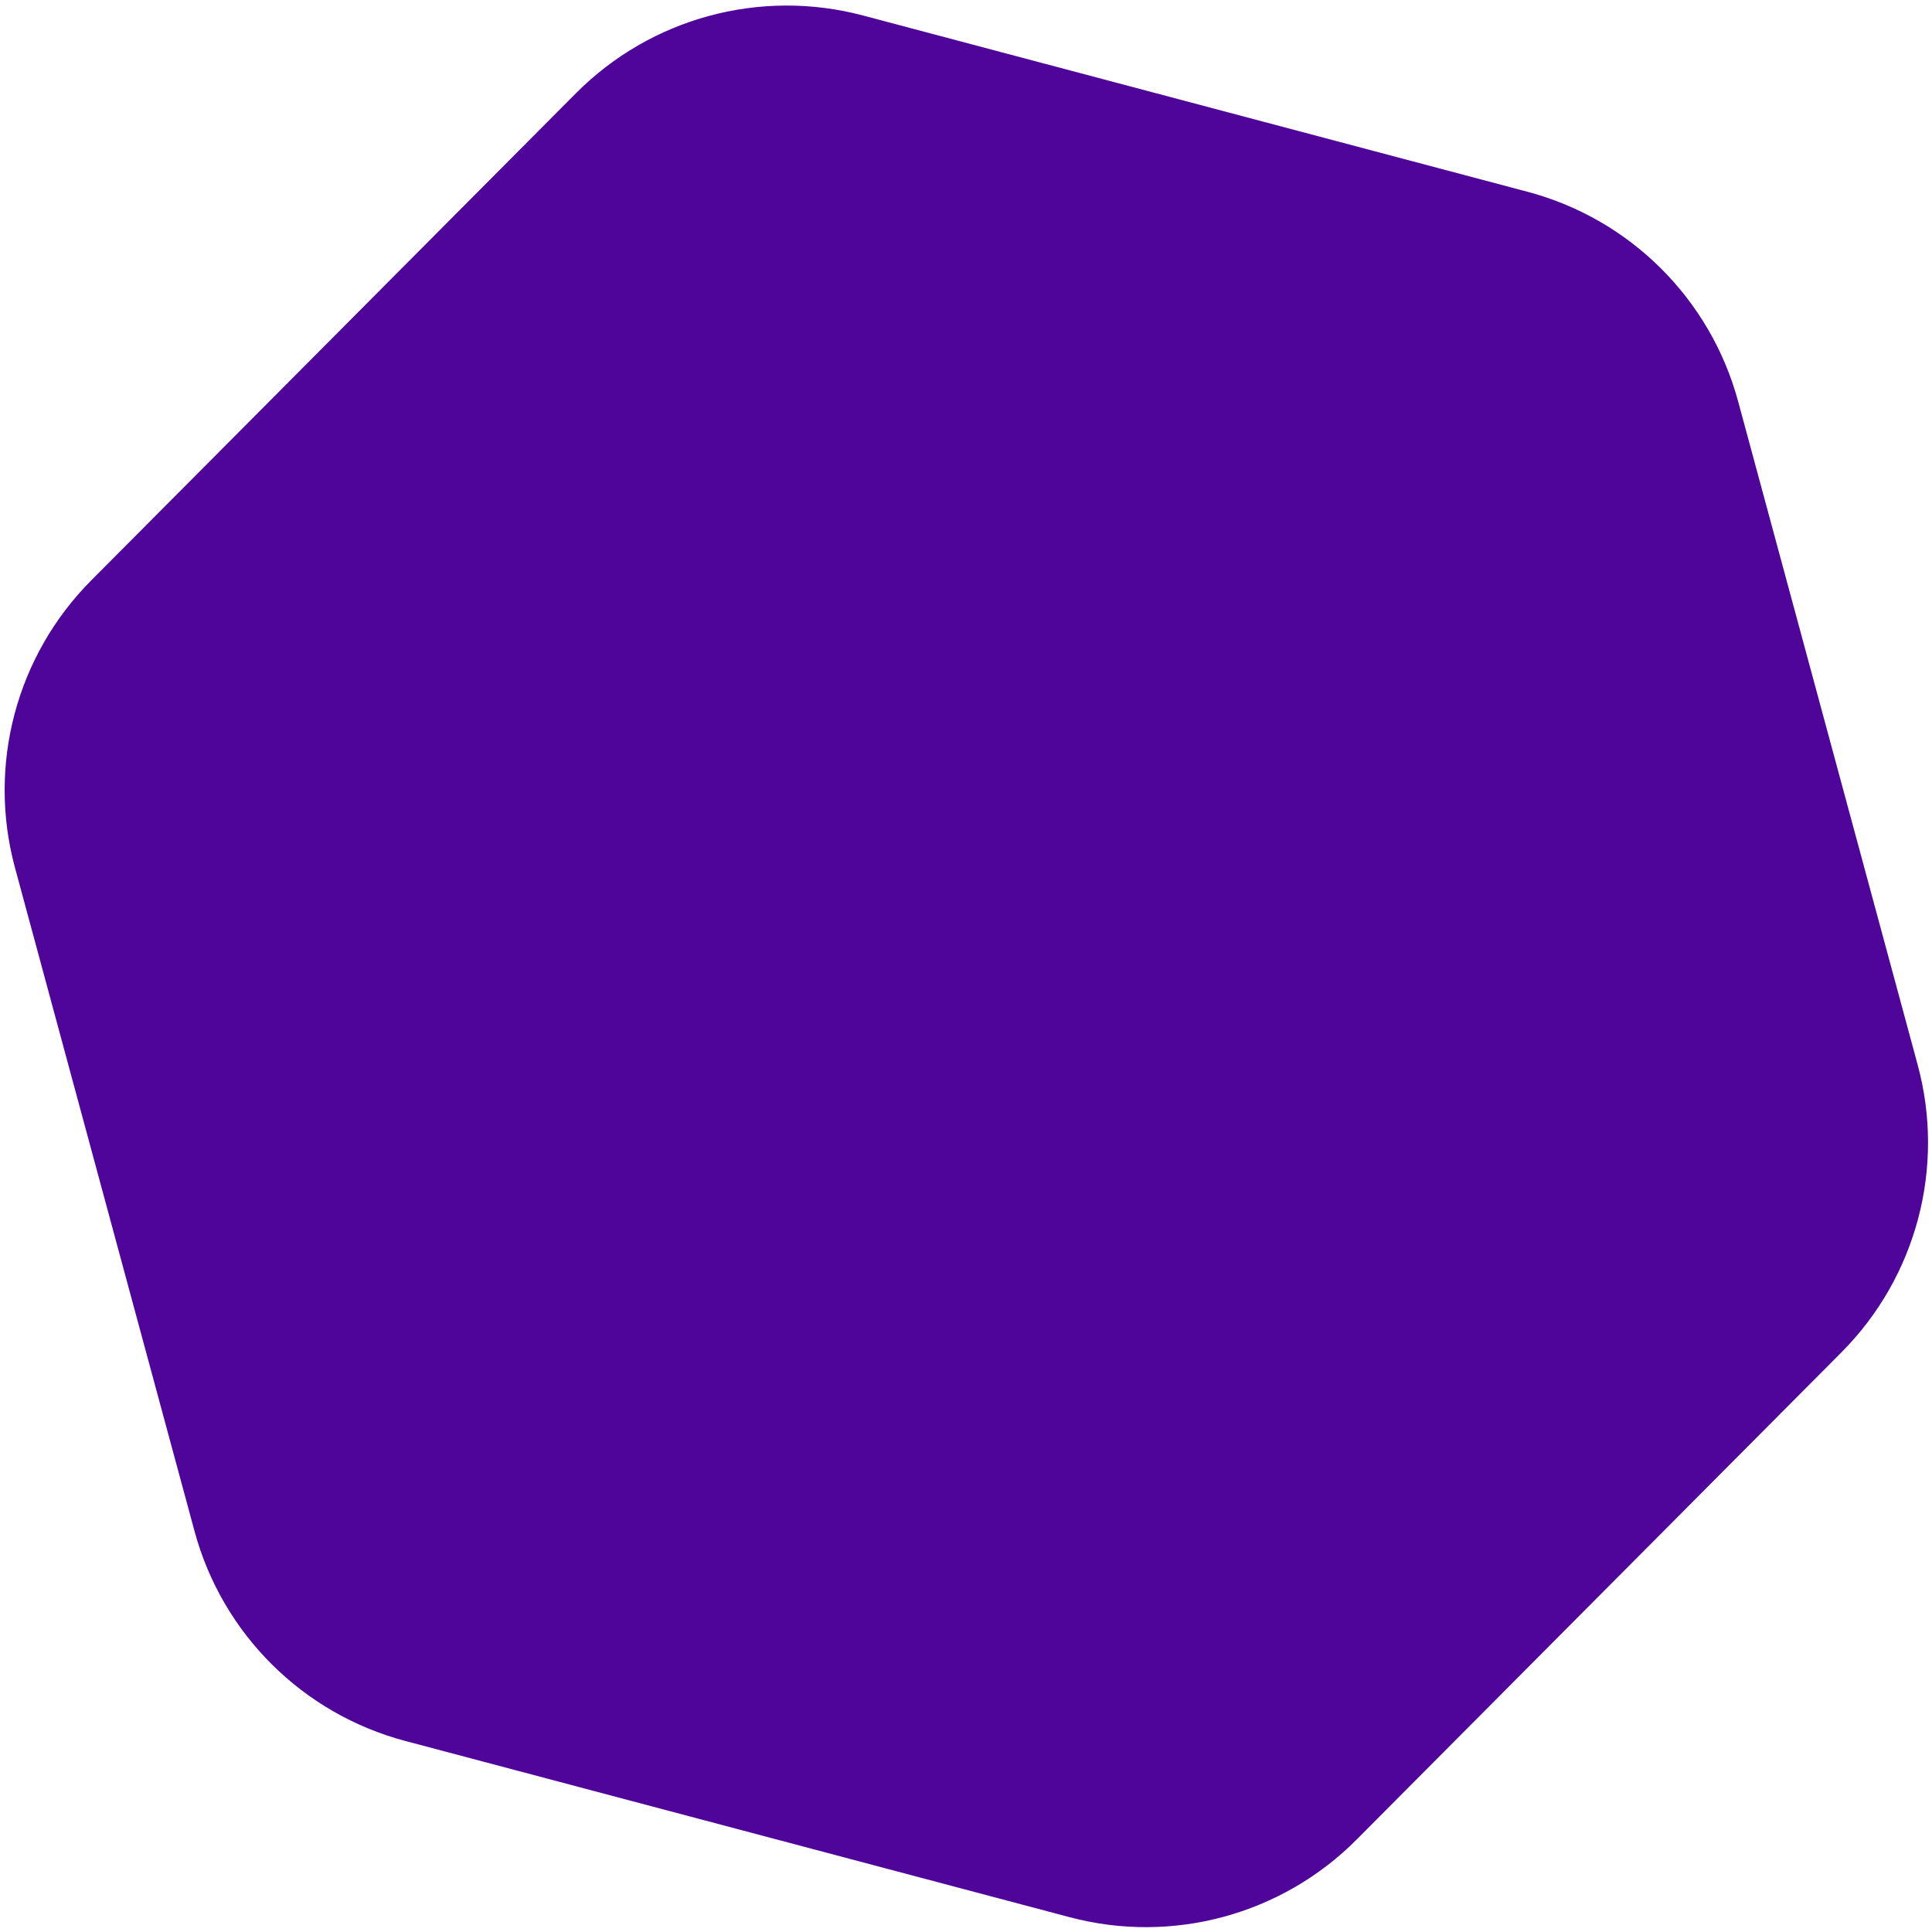
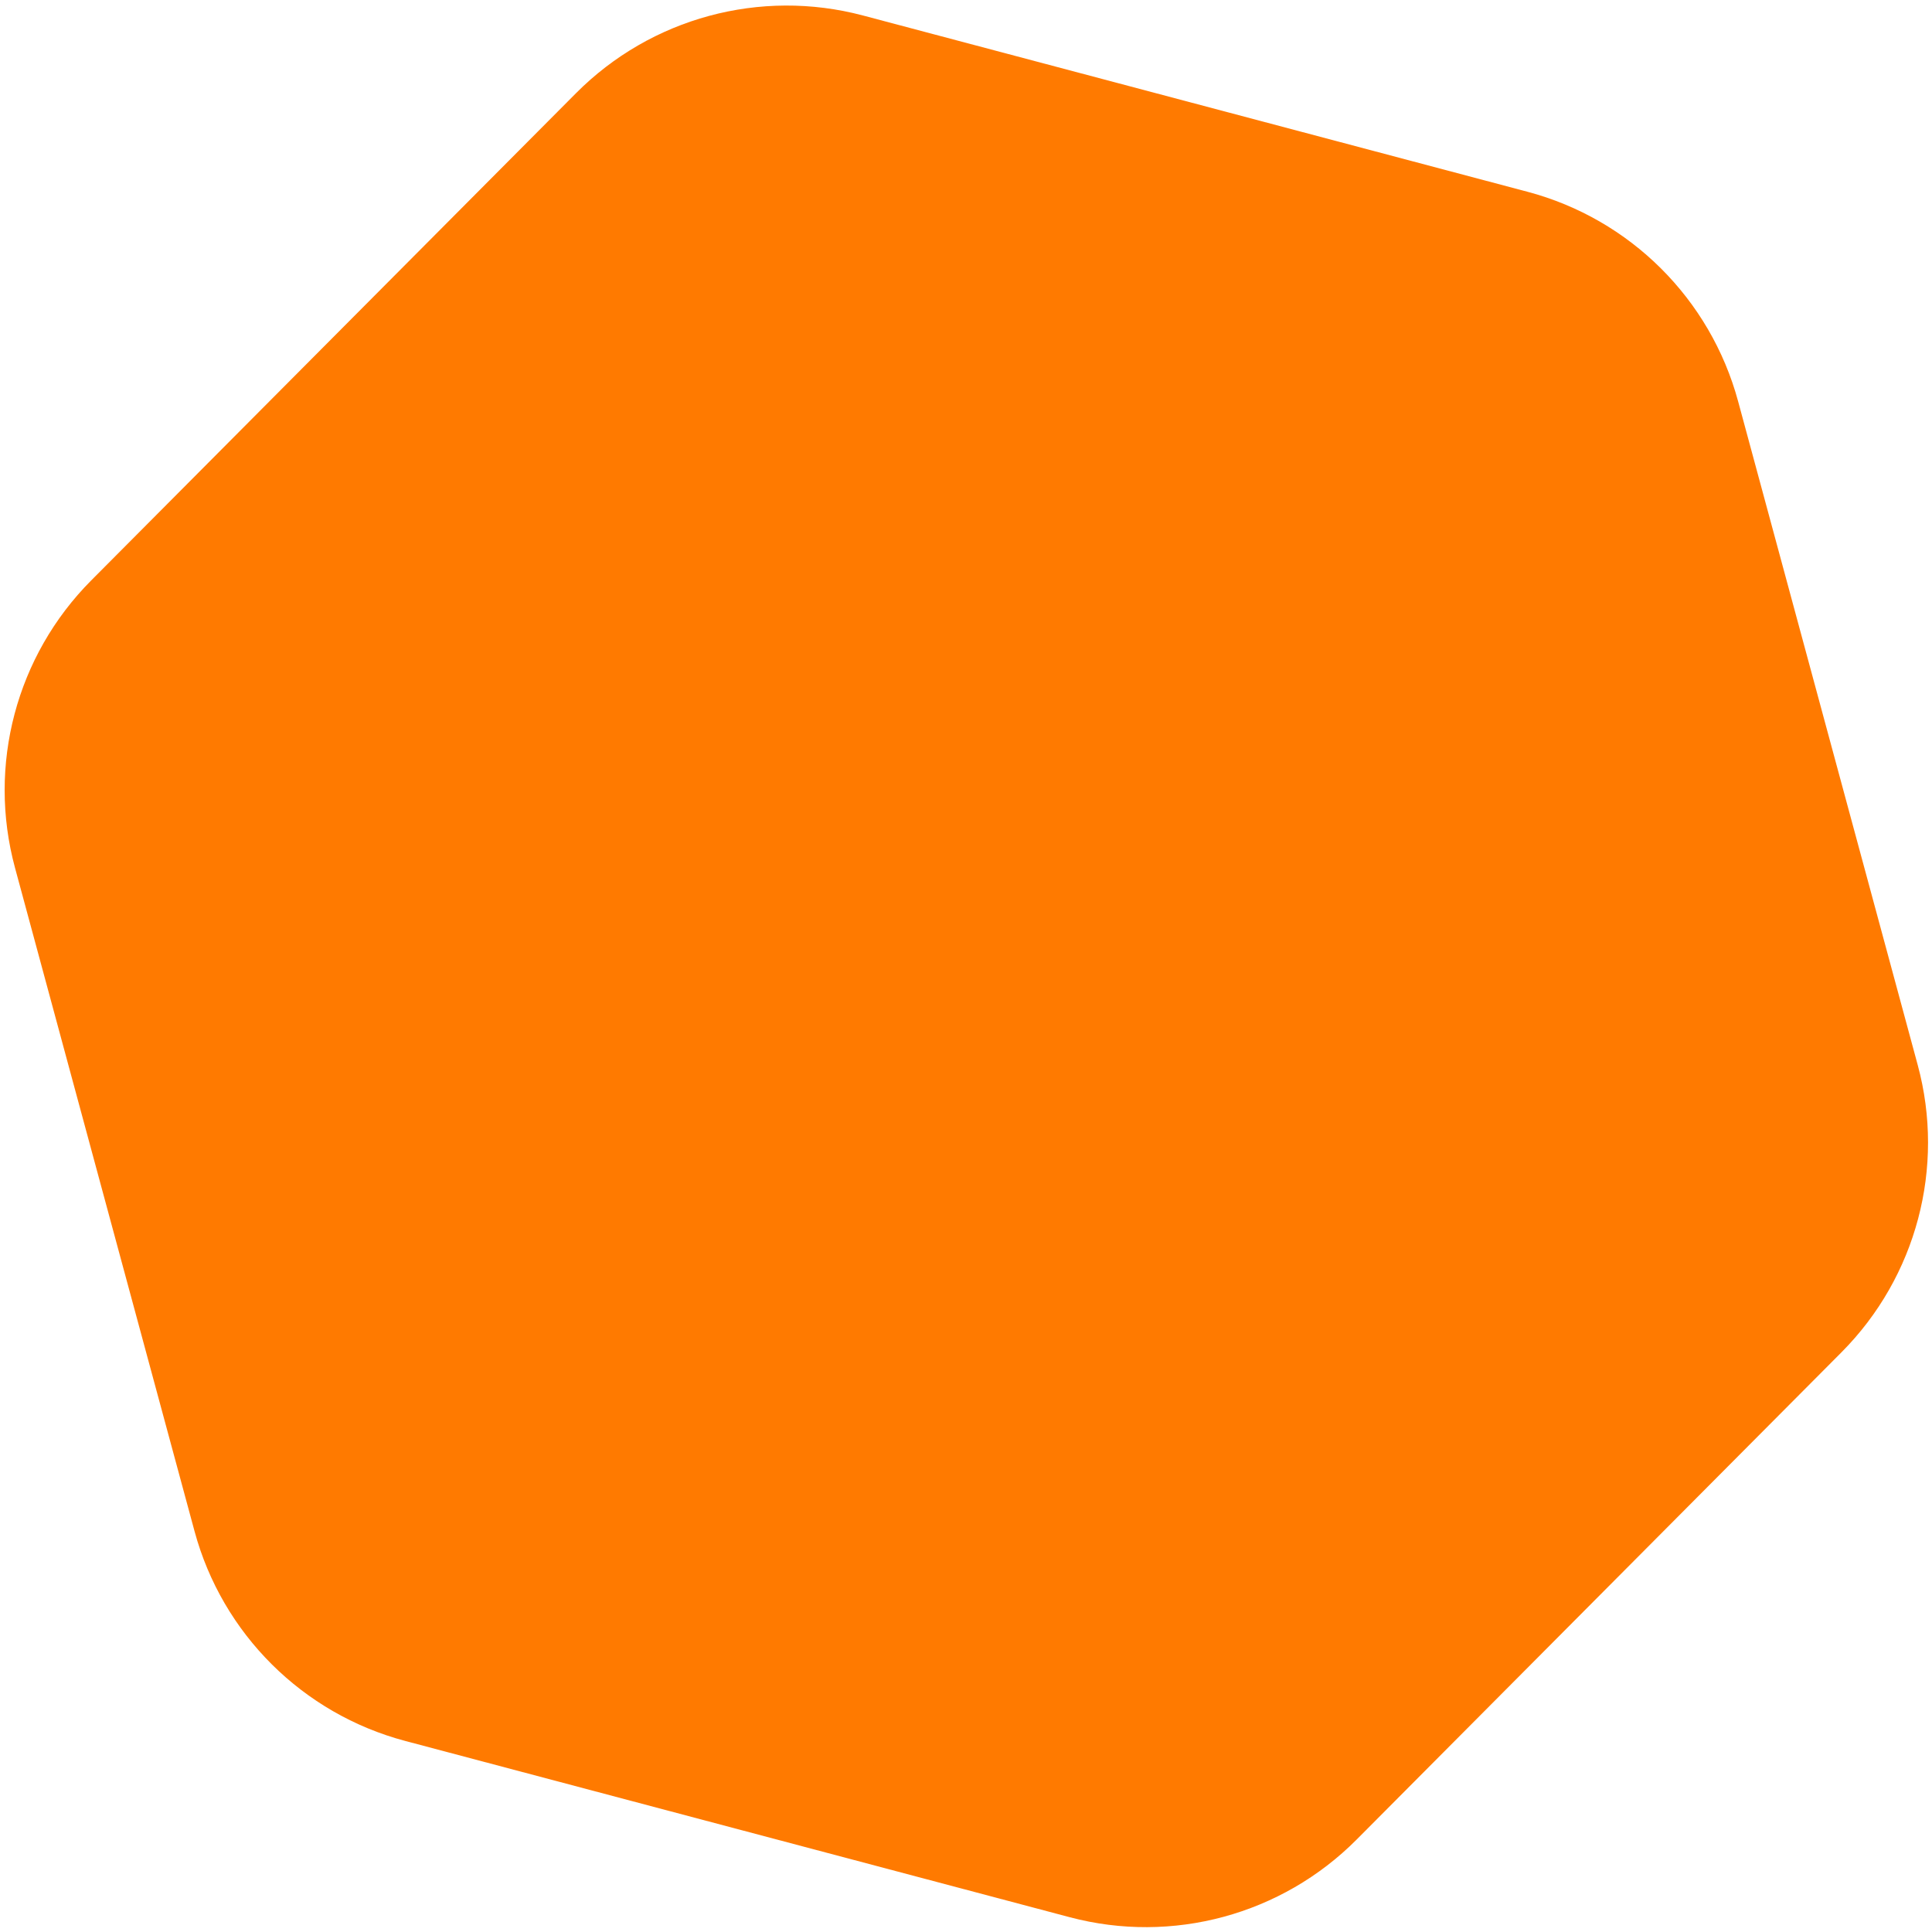
<svg xmlns="http://www.w3.org/2000/svg" width="156" height="156" viewBox="0 0 156 156" fill="none">
-   <path d="M123.333 15.483C131.621 17.681 138.106 24.134 140.346 32.411L154.846 85.991C157.086 94.267 154.741 103.11 148.693 109.189L109.542 148.536C103.494 154.614 94.663 157.004 86.375 154.806L32.723 140.574C24.436 138.375 17.95 131.922 15.71 123.646L1.21 70.066C-1.03 61.789 1.316 52.947 7.363 46.868L46.514 7.521C52.562 1.443 61.393 -0.947 69.681 1.251L123.333 15.483Z" fill="#4F049A" />
+   <path d="M123.333 15.483C131.621 17.681 138.106 24.134 140.346 32.411L154.846 85.991C157.086 94.267 154.741 103.11 148.693 109.189L109.542 148.536C103.494 154.614 94.663 157.004 86.375 154.806L32.723 140.574C24.436 138.375 17.95 131.922 15.71 123.646L1.21 70.066C-1.03 61.789 1.316 52.947 7.363 46.868L46.514 7.521C52.562 1.443 61.393 -0.947 69.681 1.251L123.333 15.483Z" fill="#FF7A00" />
</svg>
